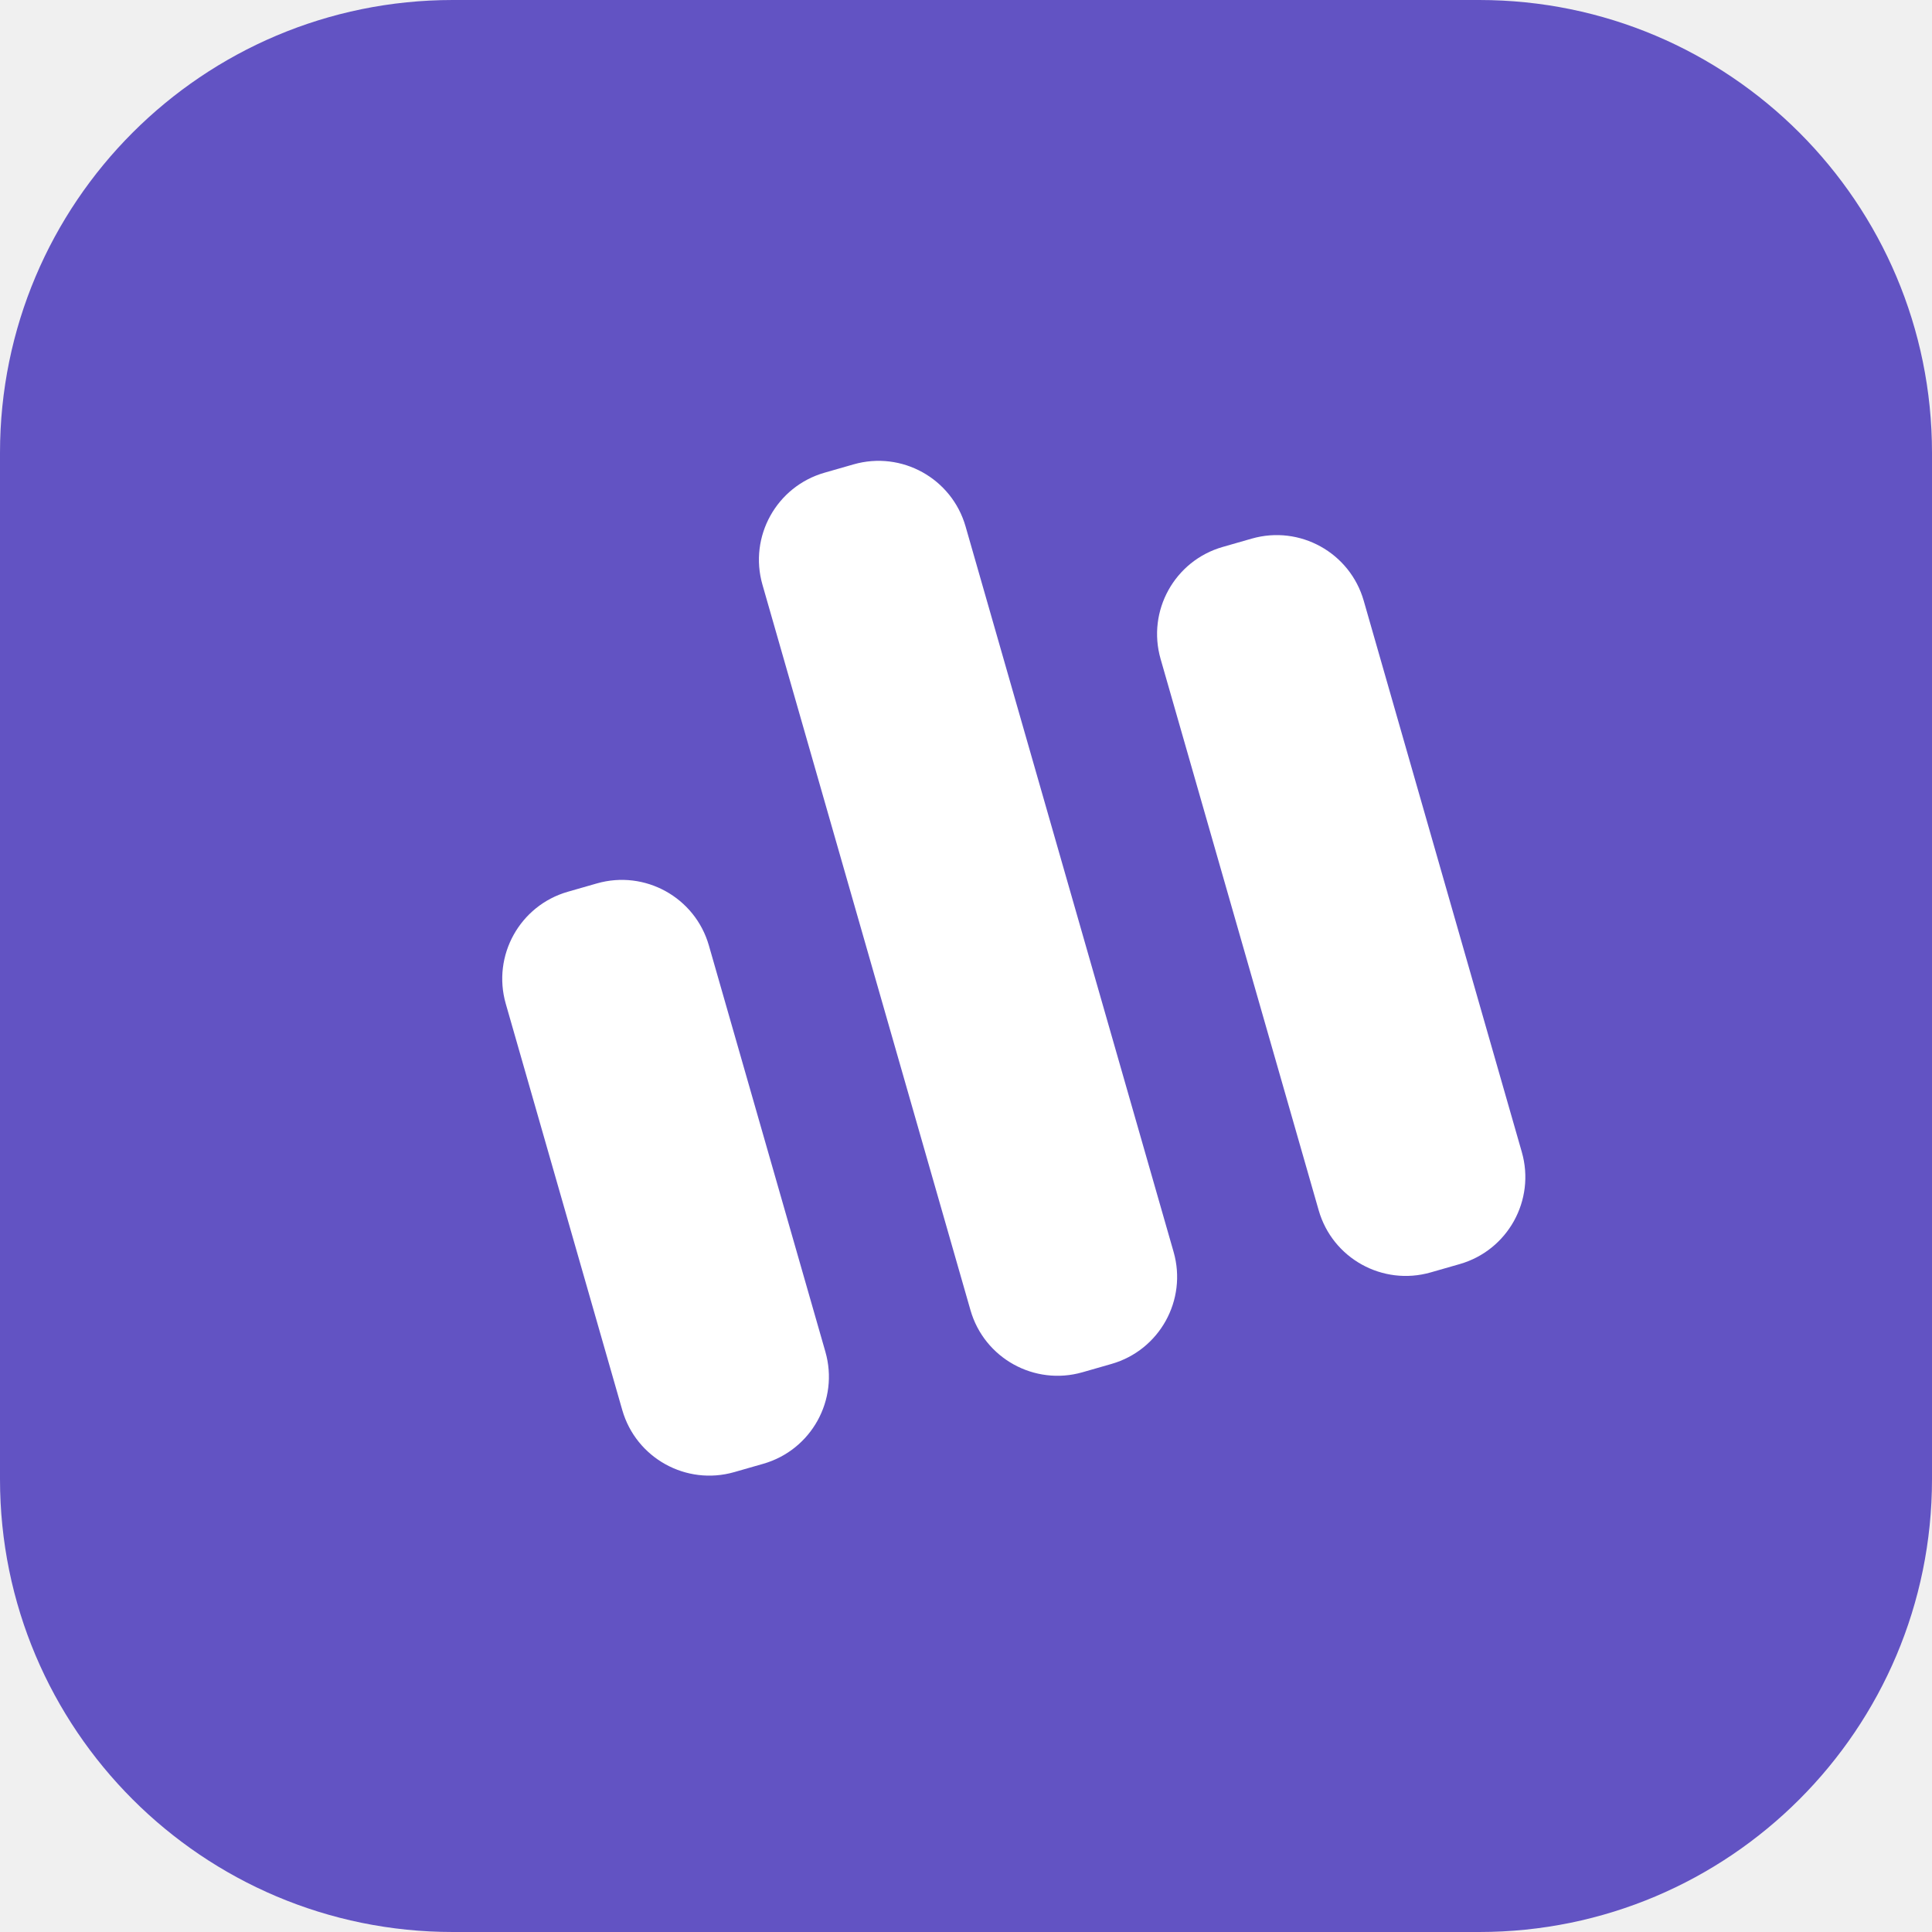
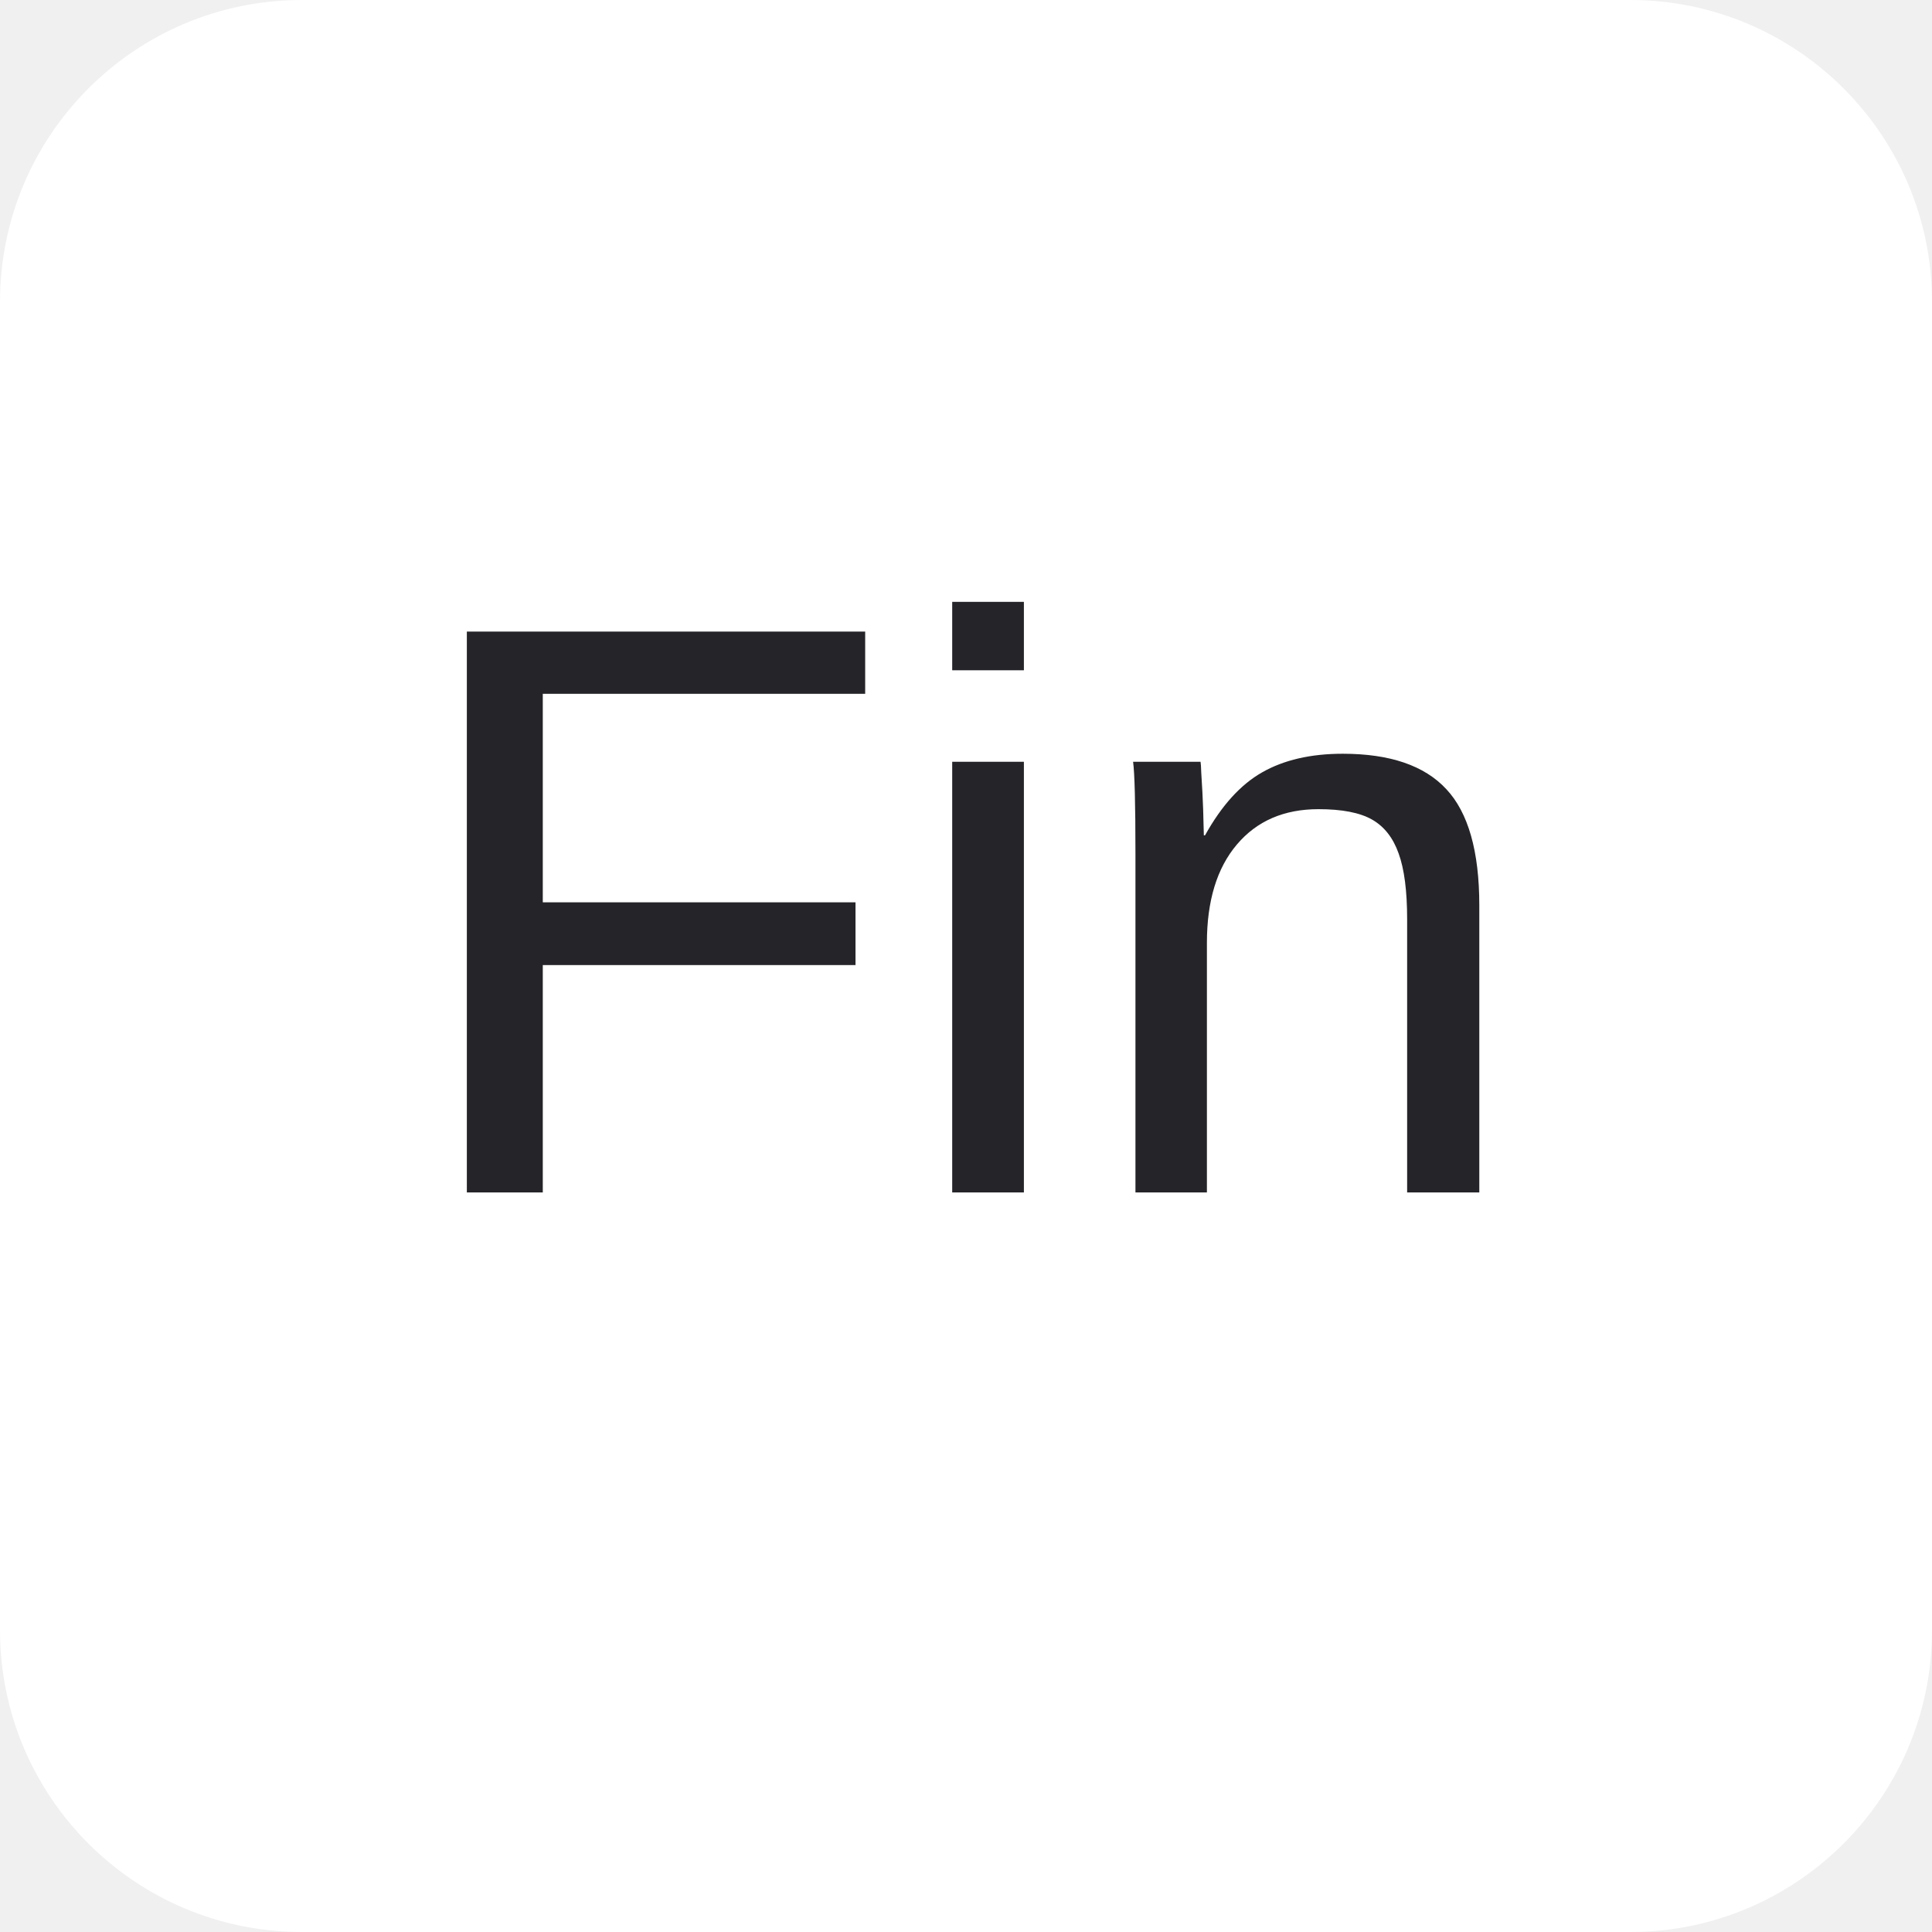
- <svg xmlns="http://www.w3.org/2000/svg" viewBox="0 0 64 64">
-   <rect width="64" height="64" rx="15" fill="#6253c3" />
-   <g fill="white" transform="rotate(-16 32 32)">
-     <rect x="17" y="26" width="7" height="20" rx="3" />
-     <rect x="29" y="15" width="7" height="31" rx="3" />
-     <rect x="41" y="21" width="7" height="25" rx="3" />
-   </g>
+ <svg xmlns="http://www.w3.org/2000/svg" width="128" height="128" viewBox="0 0 128 128">
+   <rect width="128" height="128" rx="20" fill="white" />
+   <text x="64" y="79" text-anchor="middle" fill="#252529" font-family="Arial,sans-serif" font-size="54">Fin</text>
</svg>
